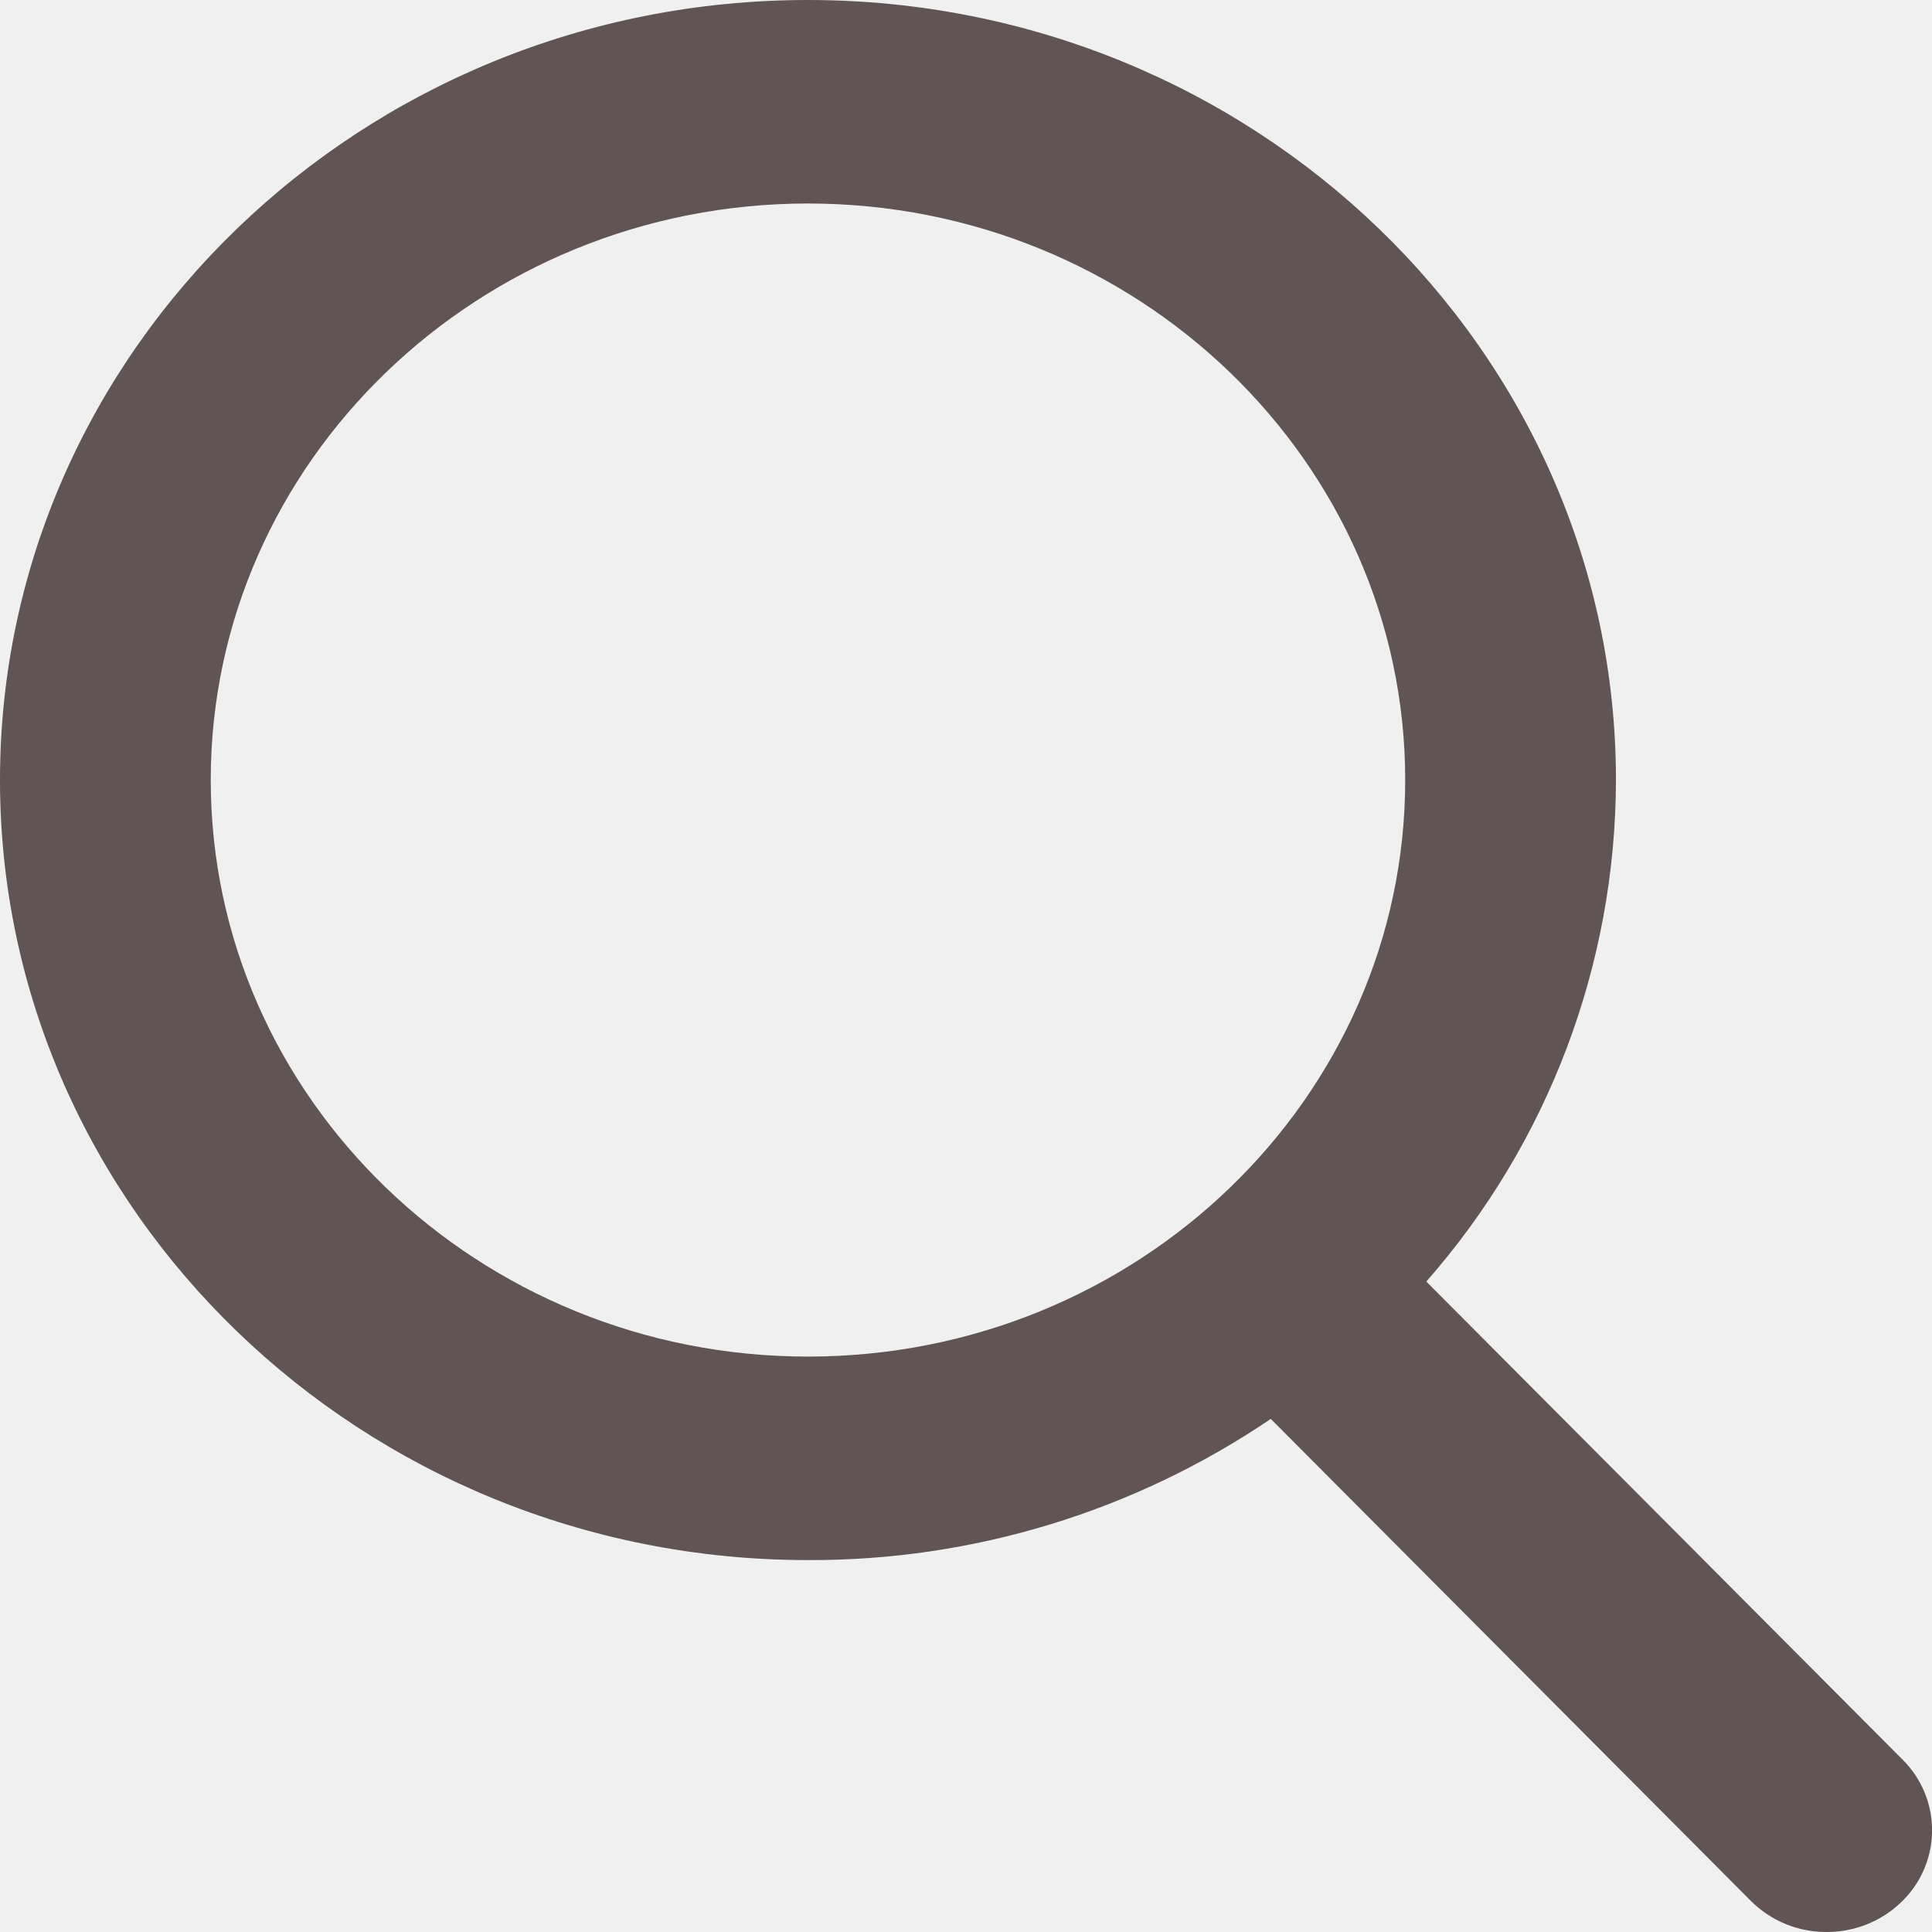
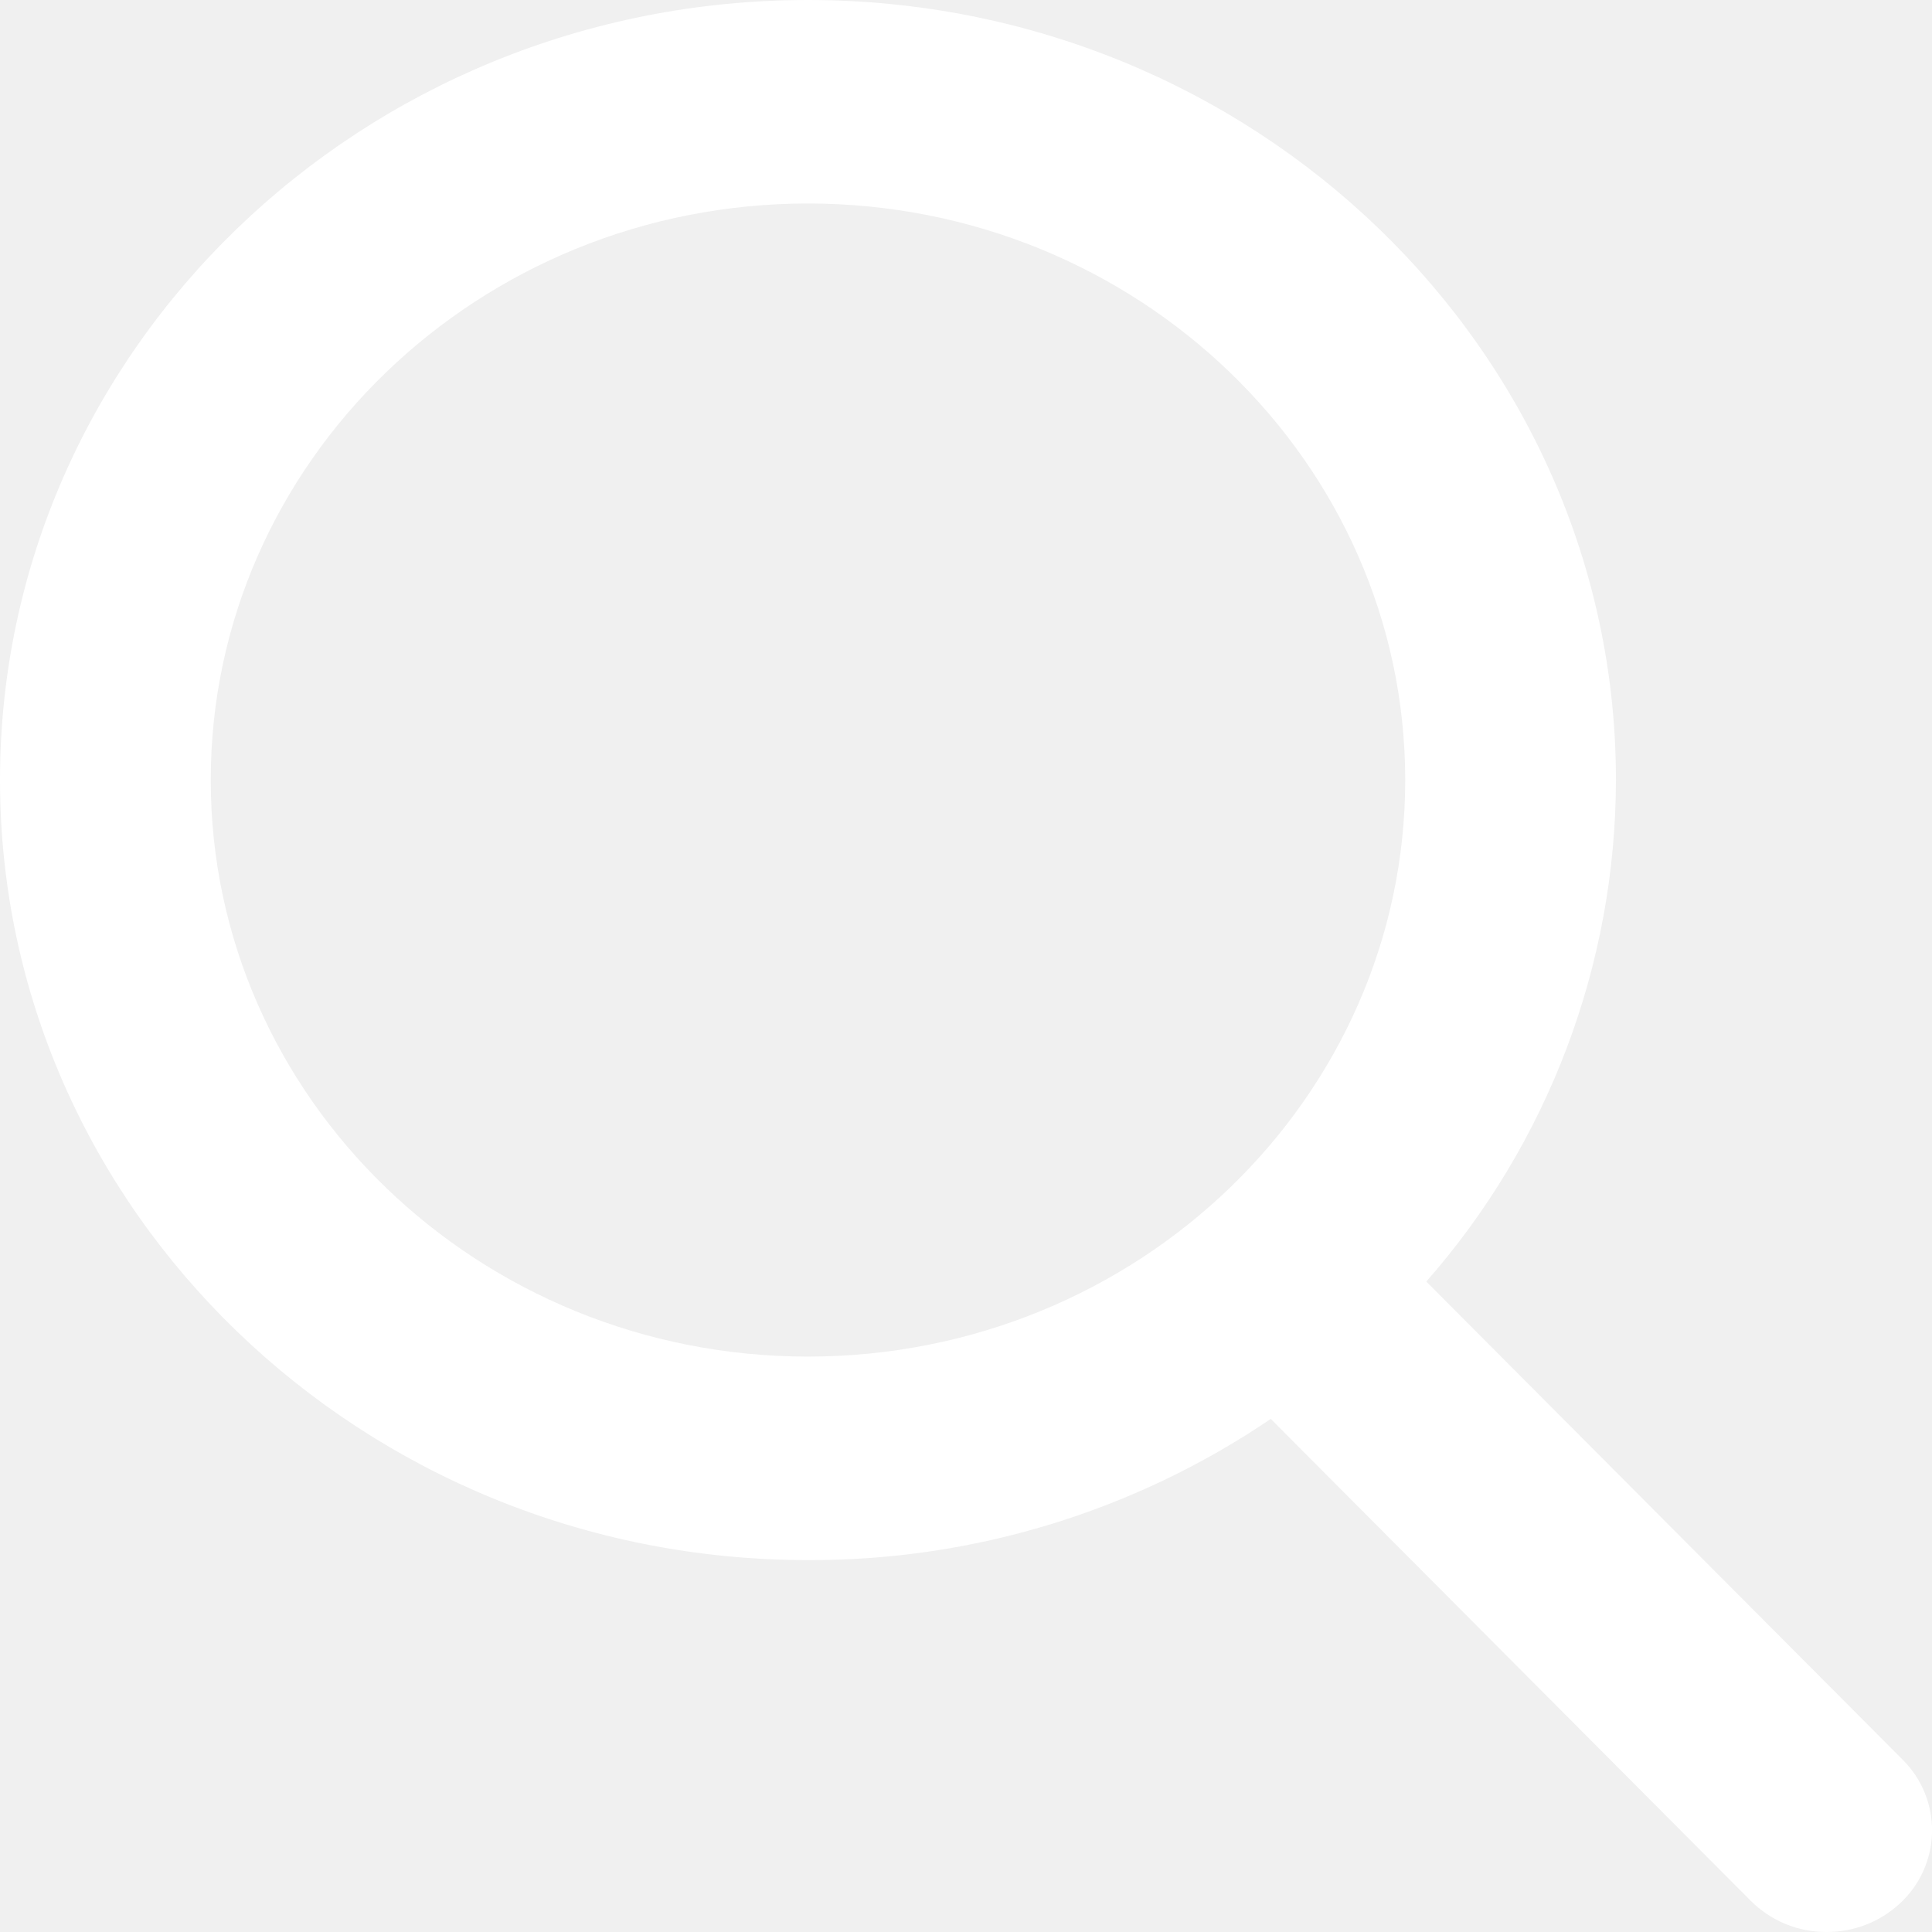
<svg xmlns="http://www.w3.org/2000/svg" width="12" height="12" viewBox="0 0 12 12">
-   <path fill="#615454" fill-rule="nonzero" d="M11.818 10.93L8.859 7.96a4.73 4.73 0 0 0 1.178-3.115C10.037 2.174 7.785 0 5.018 0 2.251 0 0 2.174 0 4.845S2.251 9.69 5.018 9.69a5.088 5.088 0 0 0 2.875-.877l2.981 2.993a.661.661 0 0 0 .472.194c.17 0 .331-.063.453-.176a.617.617 0 0 0 .019-.894zm-6.8-9.666c2.046 0 3.71 1.606 3.71 3.581 0 1.975-1.664 3.581-3.71 3.581-2.045 0-3.709-1.606-3.709-3.581 0-1.975 1.664-3.581 3.71-3.581z" />
+   <path fill="#fff" fill-rule="nonzero" d="M11.818 10.93L8.859 7.96a4.73 4.73 0 0 0 1.178-3.115C10.037 2.174 7.785 0 5.018 0 2.251 0 0 2.174 0 4.845S2.251 9.69 5.018 9.69a5.088 5.088 0 0 0 2.875-.877l2.981 2.993a.661.661 0 0 0 .472.194c.17 0 .331-.063.453-.176a.617.617 0 0 0 .019-.894zm-6.8-9.666c2.046 0 3.71 1.606 3.71 3.581 0 1.975-1.664 3.581-3.71 3.581-2.045 0-3.709-1.606-3.709-3.581 0-1.975 1.664-3.581 3.71-3.581z" />
</svg>
